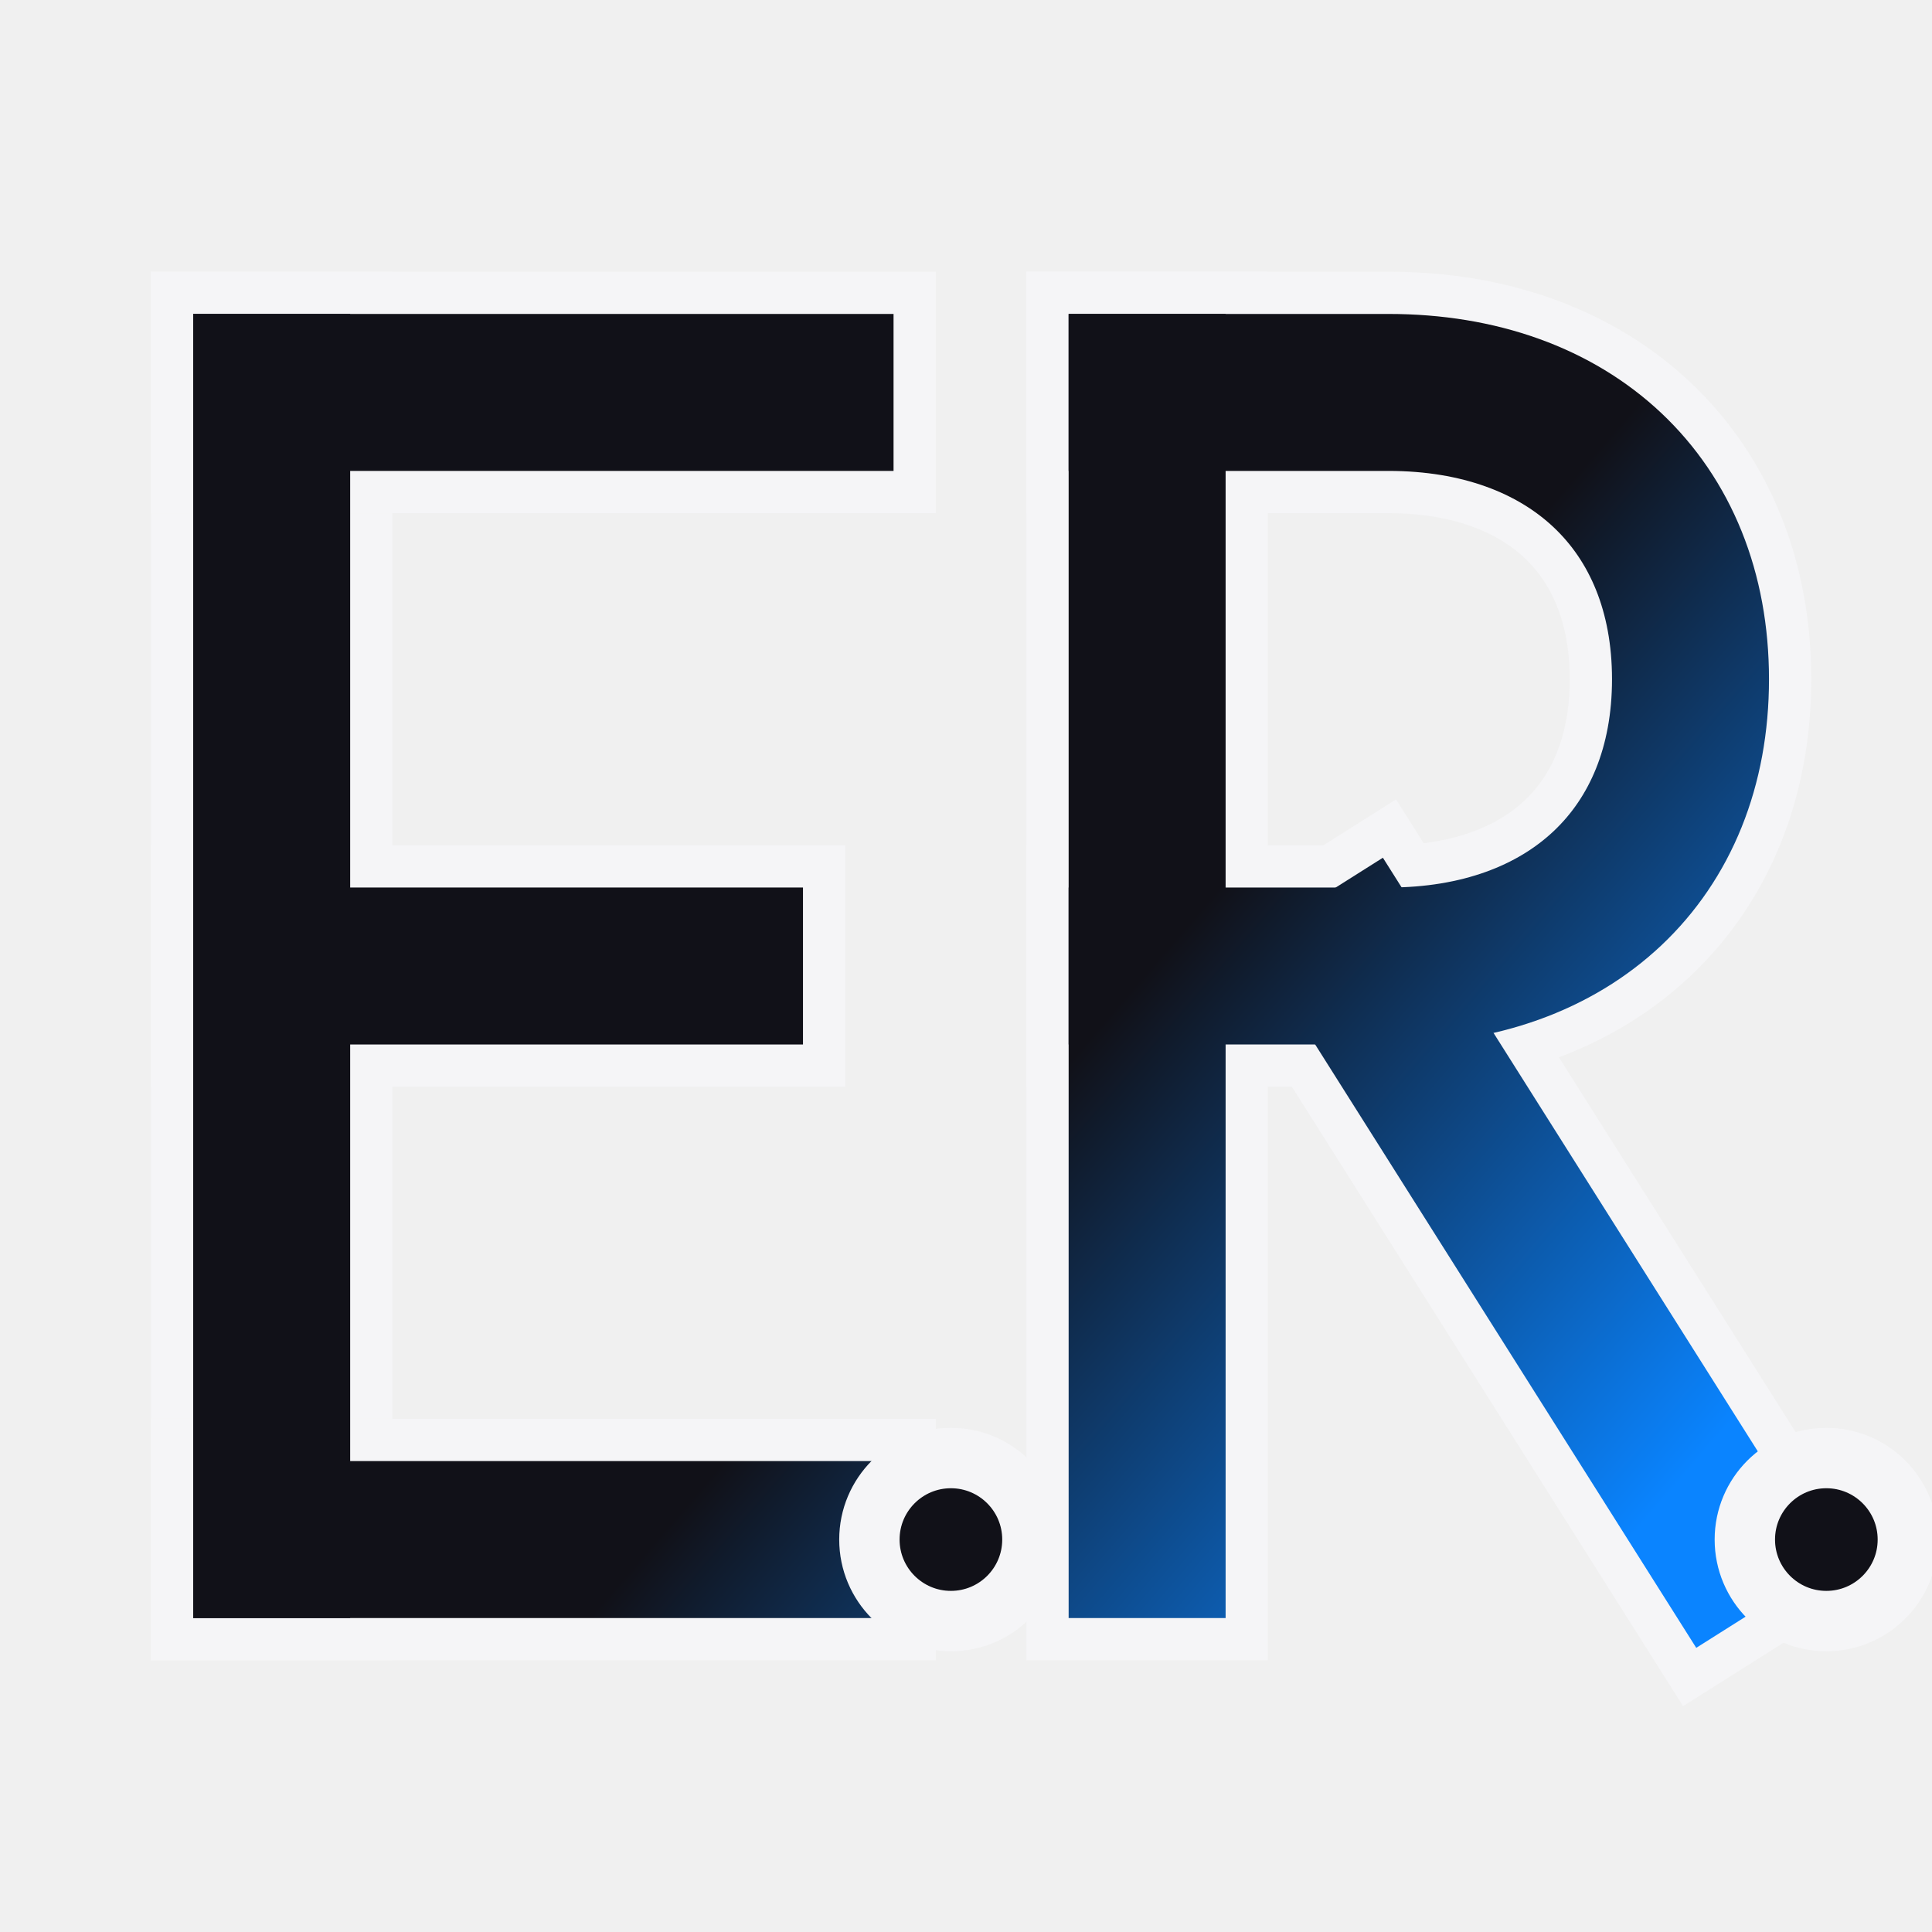
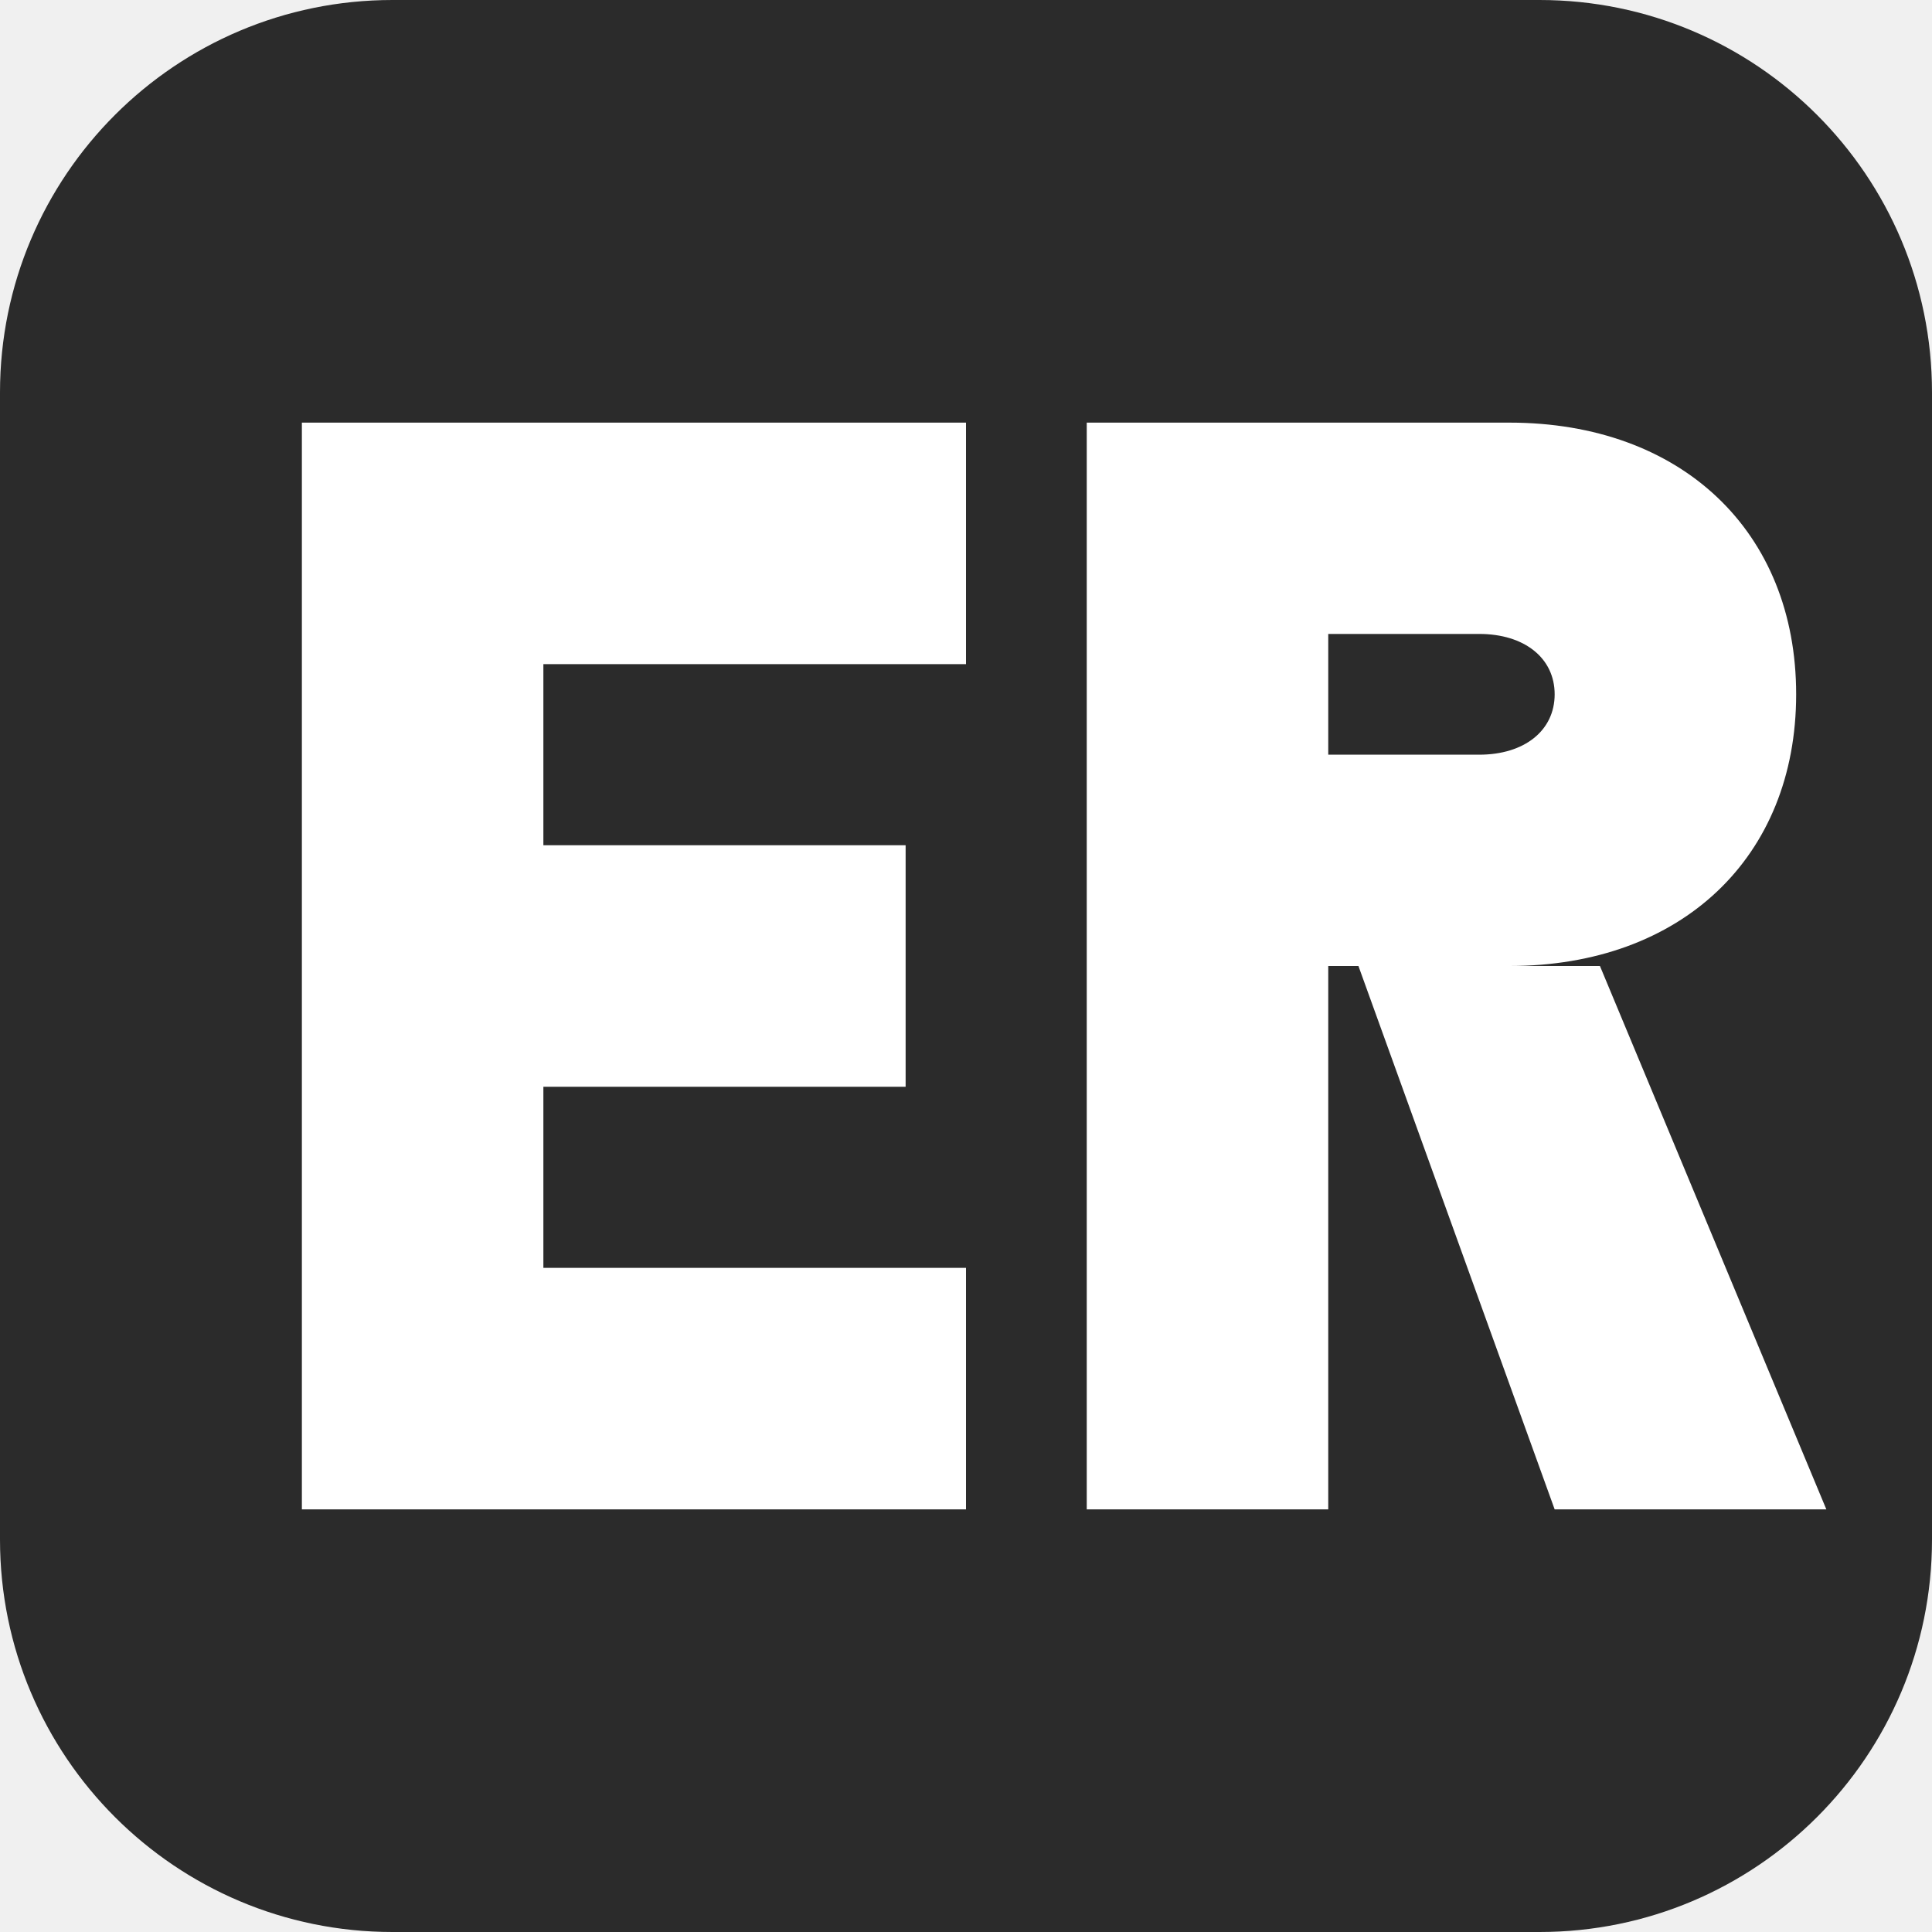
- <svg xmlns="http://www.w3.org/2000/svg" viewBox="0 0 64 64" role="img" aria-label="E.R.">
-   <defs>
-     <linearGradient id="ink" x1="10" y1="13" x2="54" y2="51" gradientUnits="userSpaceOnUse">
-       <stop offset="0" stop-color="#111118" />
-       <stop offset="0.58" stop-color="#111118" />
-       <stop offset="1" stop-color="#0a84ff" />
-     </linearGradient>
-   </defs>
-   <g fill="none" stroke="#f5f5f7" stroke-linecap="square" stroke-linejoin="miter" stroke-width="8">
-     <path d="M9 13v38" />
-     <path d="M9 13h18" />
-     <path d="M9 32h15" />
-     <path d="M9 51h18" />
-     <path d="M38 13v38" />
-     <path d="M38 13h8c6 0 10 3.7 10 9.5S52 32 46 32h-8" />
-     <path d="M45 32l12 19" />
-   </g>
-   <g fill="none" stroke="url(#ink)" stroke-linecap="square" stroke-linejoin="miter" stroke-width="5.2">
-     <path d="M9 13v38" />
-     <path d="M9 13h18" />
-     <path d="M9 32h15" />
-     <path d="M9 51h18" />
-     <path d="M38 13v38" />
-     <path d="M38 13h8c6 0 10 3.7 10 9.5S52 32 46 32h-8" />
-     <path d="M45 32l12 19" />
-   </g>
-   <g fill="#111118" stroke="#f5f5f7" stroke-width="2">
-     <circle cx="31.5" cy="51" r="2.7" />
-     <circle cx="60.5" cy="51" r="2.7" />
-   </g>
+ <svg xmlns="http://www.w3.org/2000/svg" viewBox="0 0 64 64" role="img" aria-label="ER">
+   <rect width="64" height="64" rx="13" fill="#2b2b2b" />
+   <path fill="#fff" d="M10 14h22v8H18v6h12v8H18v6h14v8H10V14Zm0 0h8v36h-8V14ZM36 14h8v36h-8V14Zm0 0h14c5.7 0 9.5 3.6 9.5 9s-3.8 9-9.5 9H36v-7h13c1.5 0 2.5-.8 2.5-2s-1-2-2.5-2H36v-7Zm9 18h8l7.5 18h-9L45 32Z" />
</svg>
